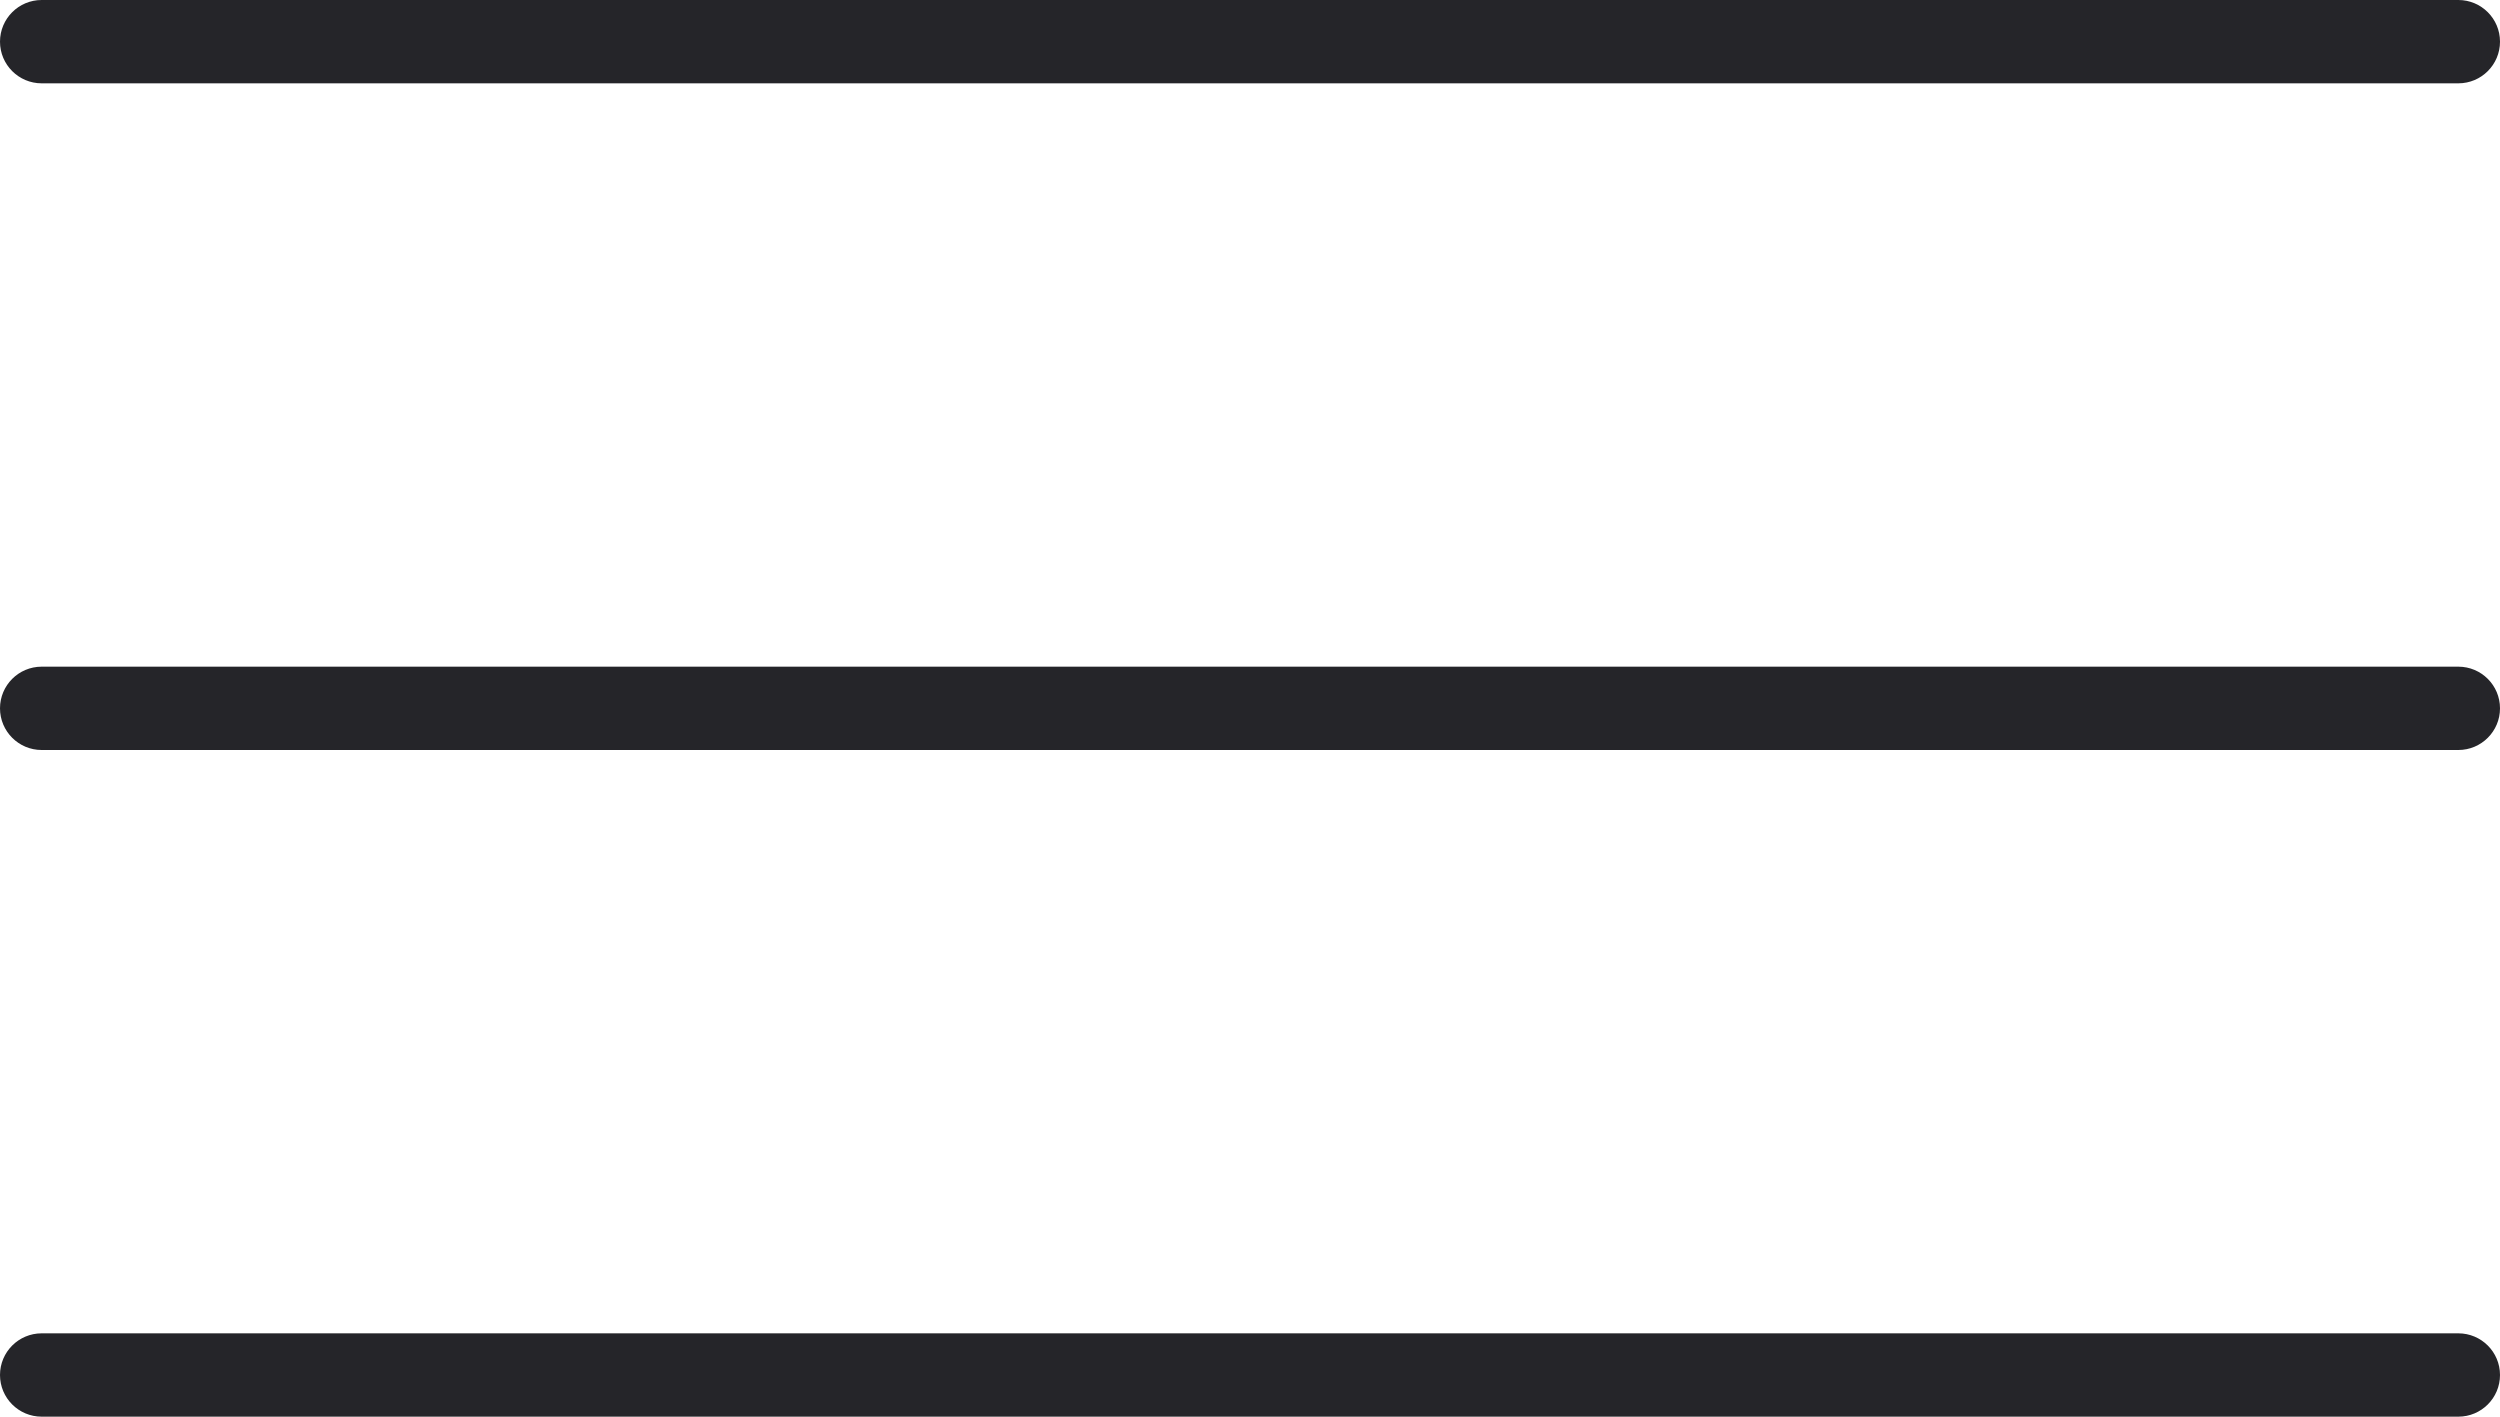
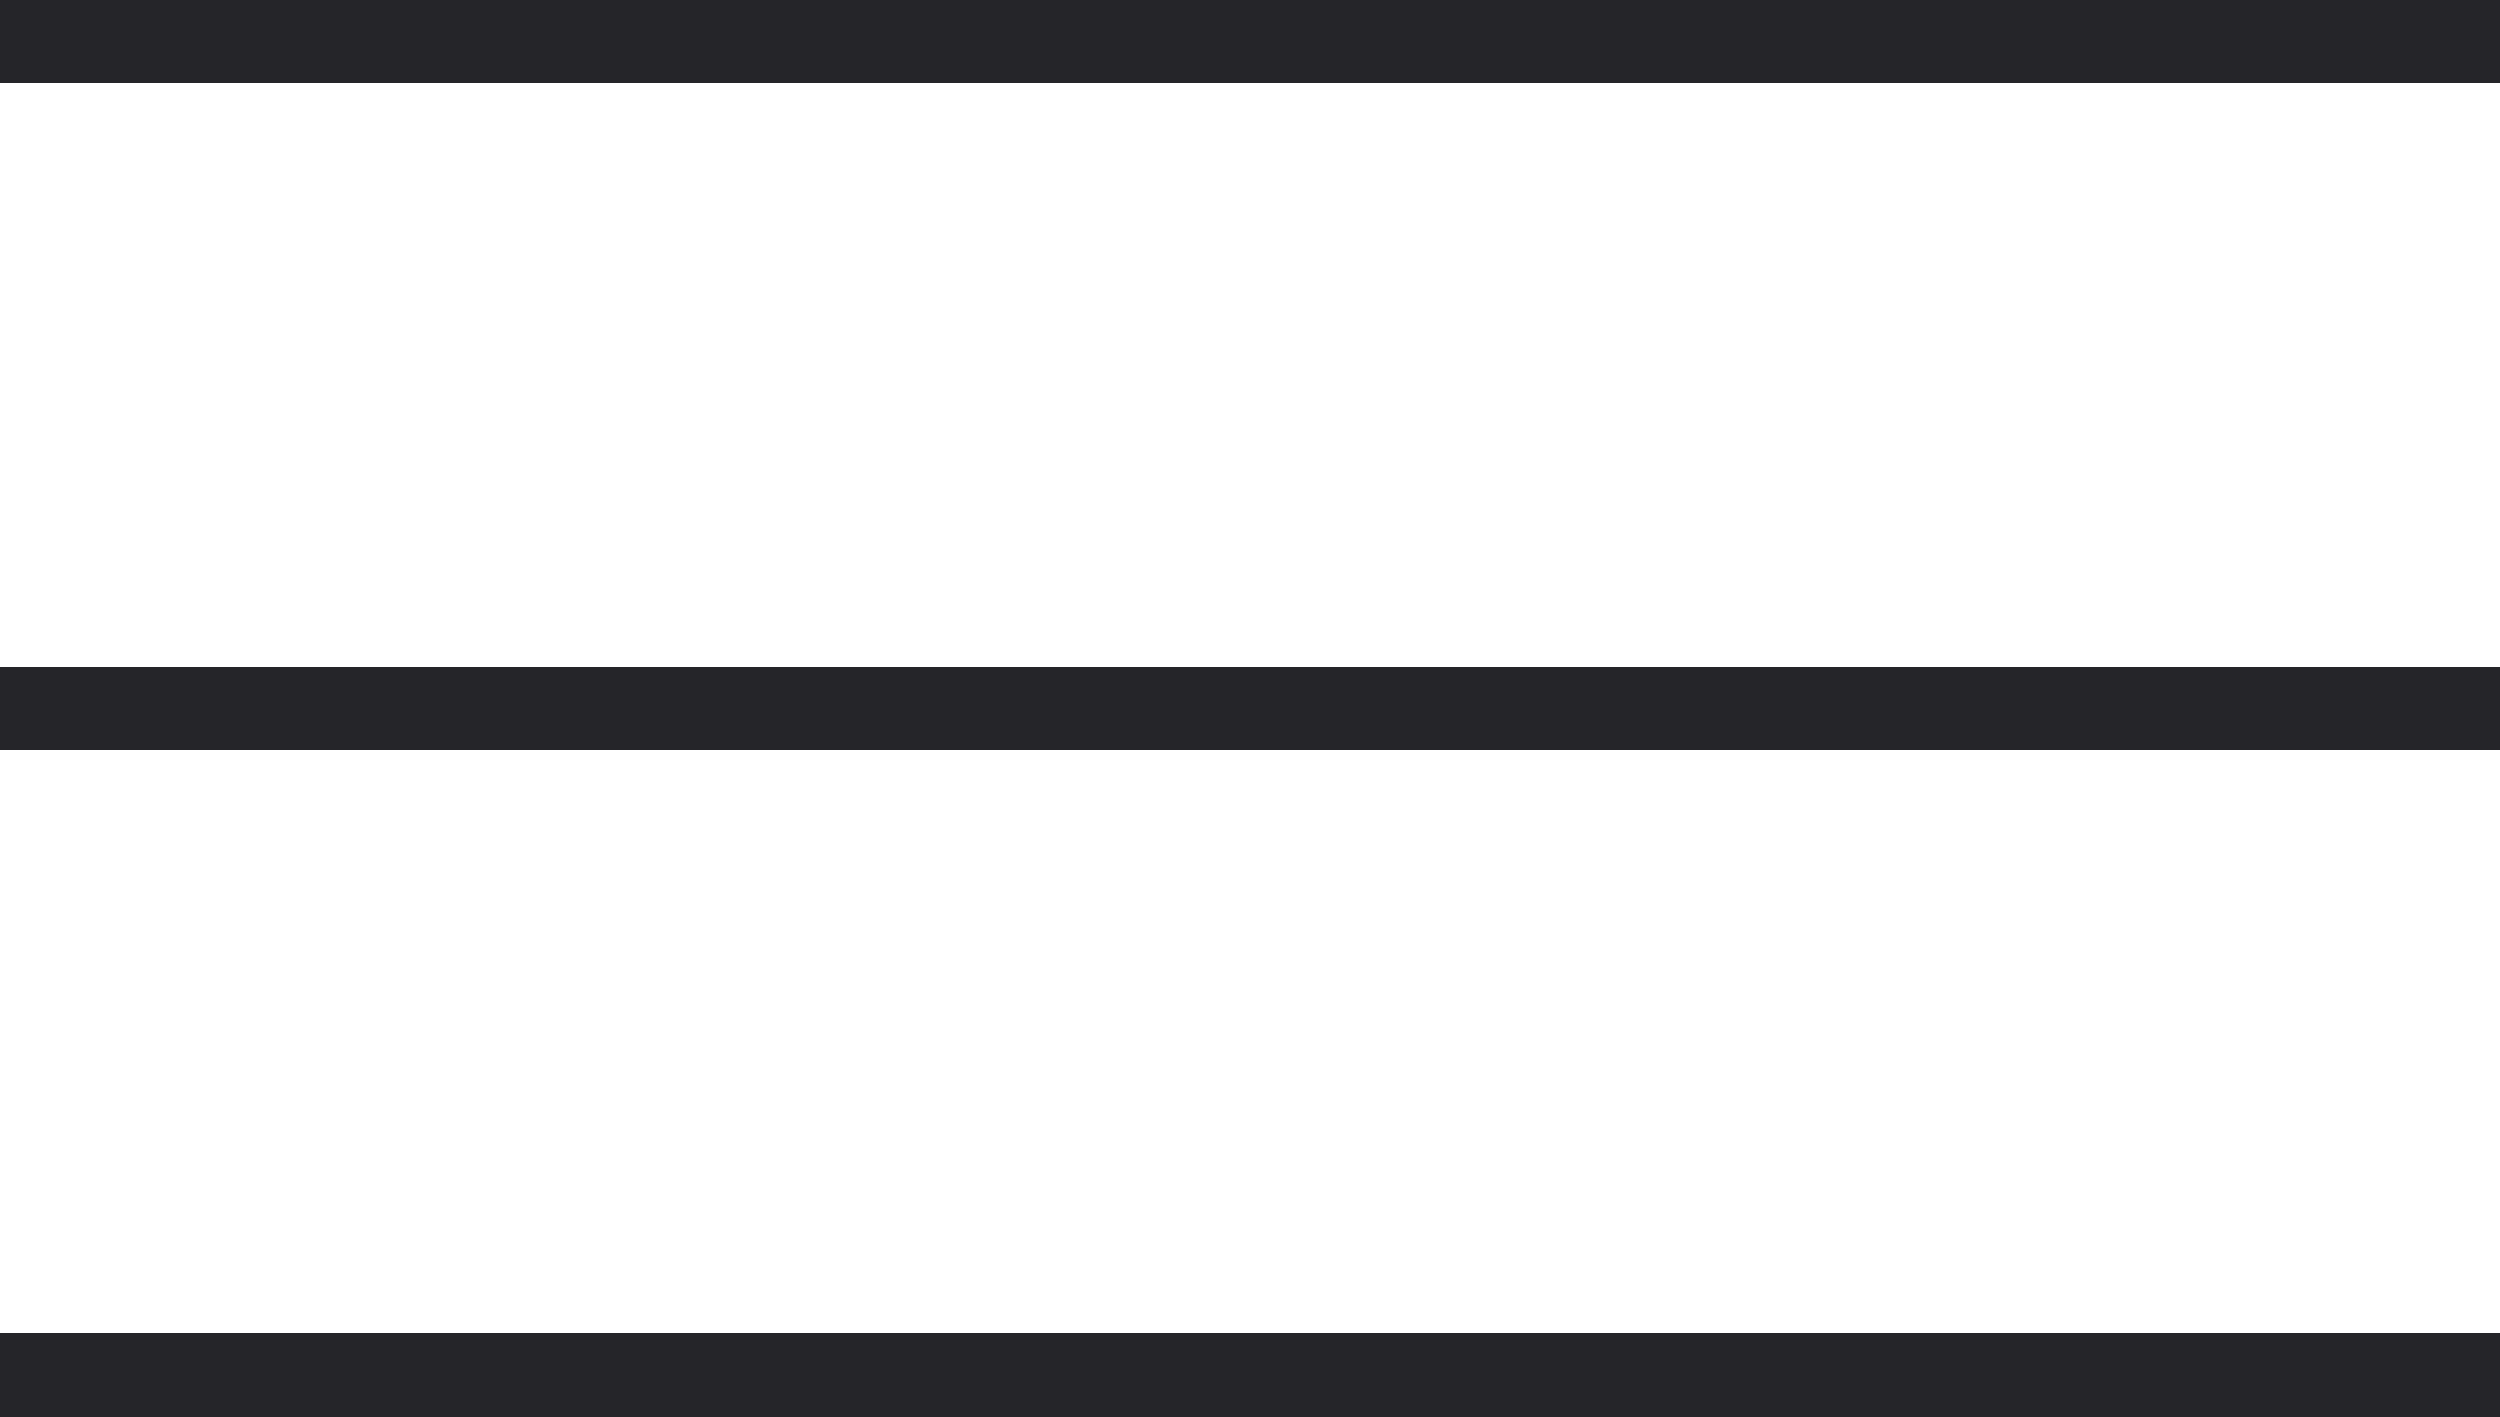
- <svg xmlns="http://www.w3.org/2000/svg" width="30" height="17" viewBox="0 0 30 17" fill="none">
-   <rect y="8" width="30" height="1" rx="0.5" fill="#252529" />
-   <rect width="30" height="1" rx="0.5" fill="#252529" />
-   <rect y="16" width="30" height="1" rx="0.5" fill="#252529" />
+ <svg xmlns="http://www.w3.org/2000/svg" width="30" height="17" viewBox="0 0 30 17" fill="none" shape-rendering="crispEdges">
+   <rect y="8" width="30" height="1" fill="#252529" vector-effect="non-scaling-stroke" />
+   <rect width="30" height="1" fill="#252529" vector-effect="non-scaling-stroke" />
+   <rect y="16" width="30" height="1" fill="#252529" vector-effect="non-scaling-stroke" />
</svg>
